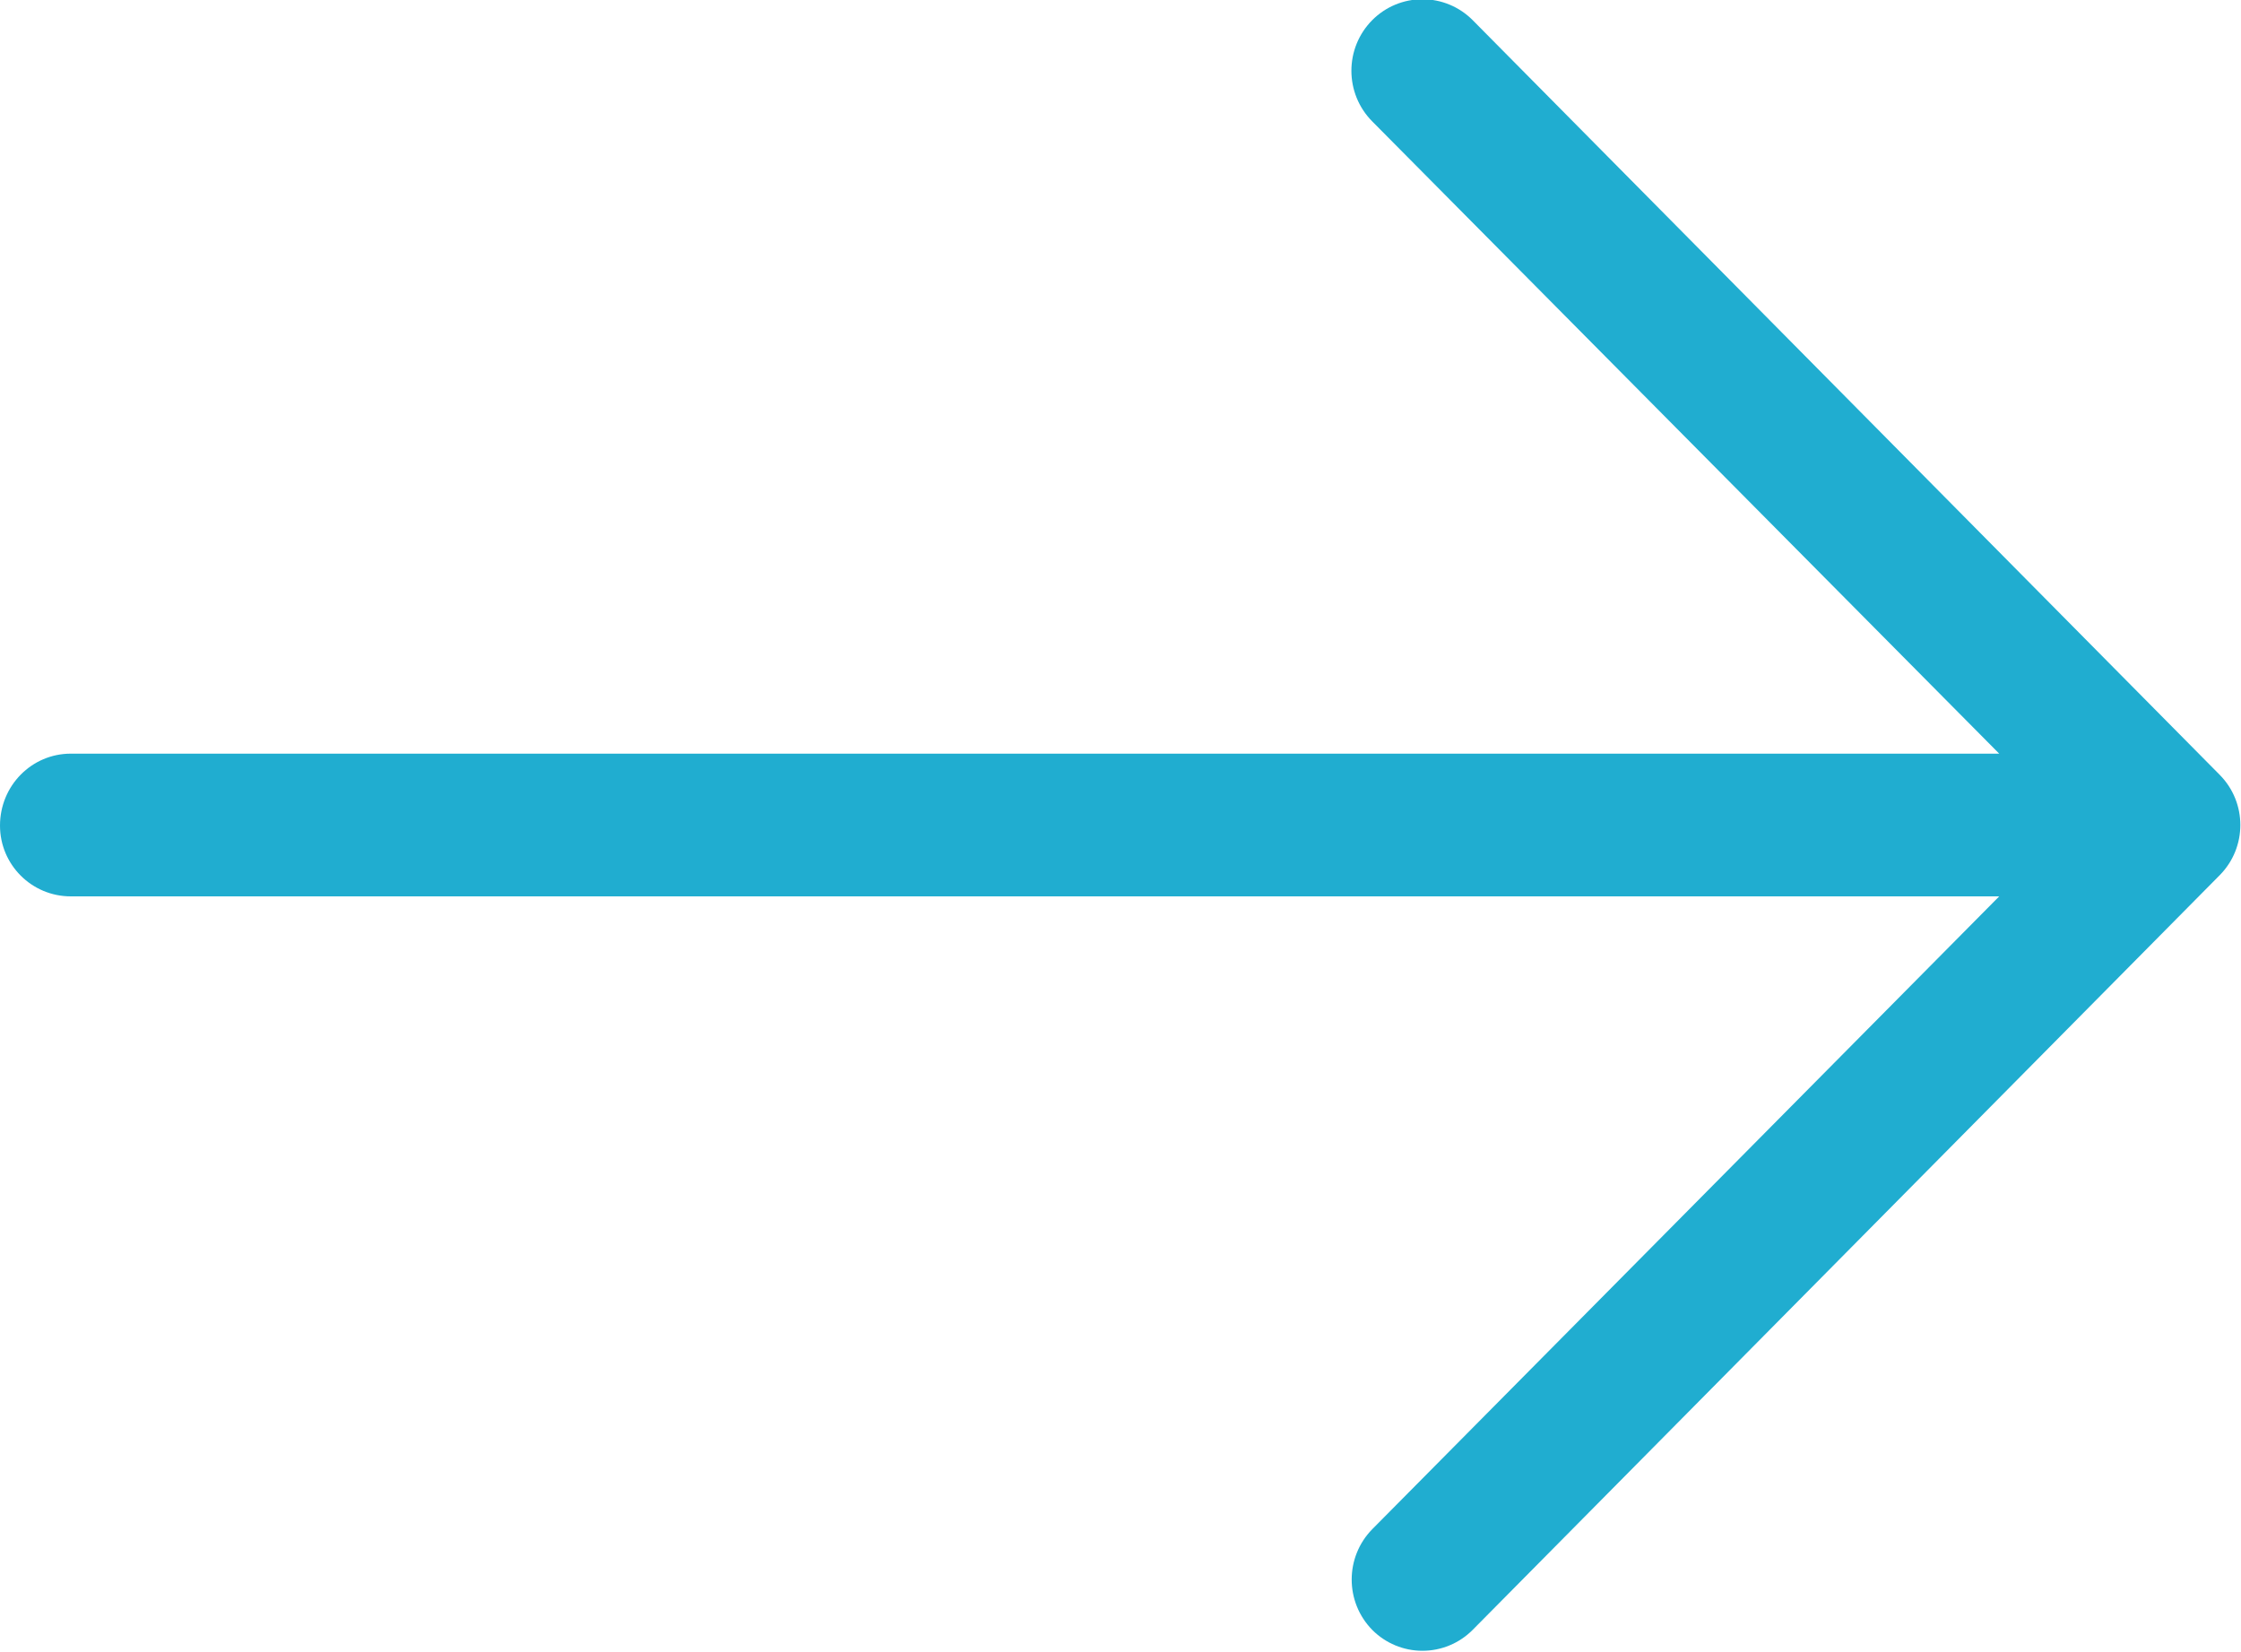
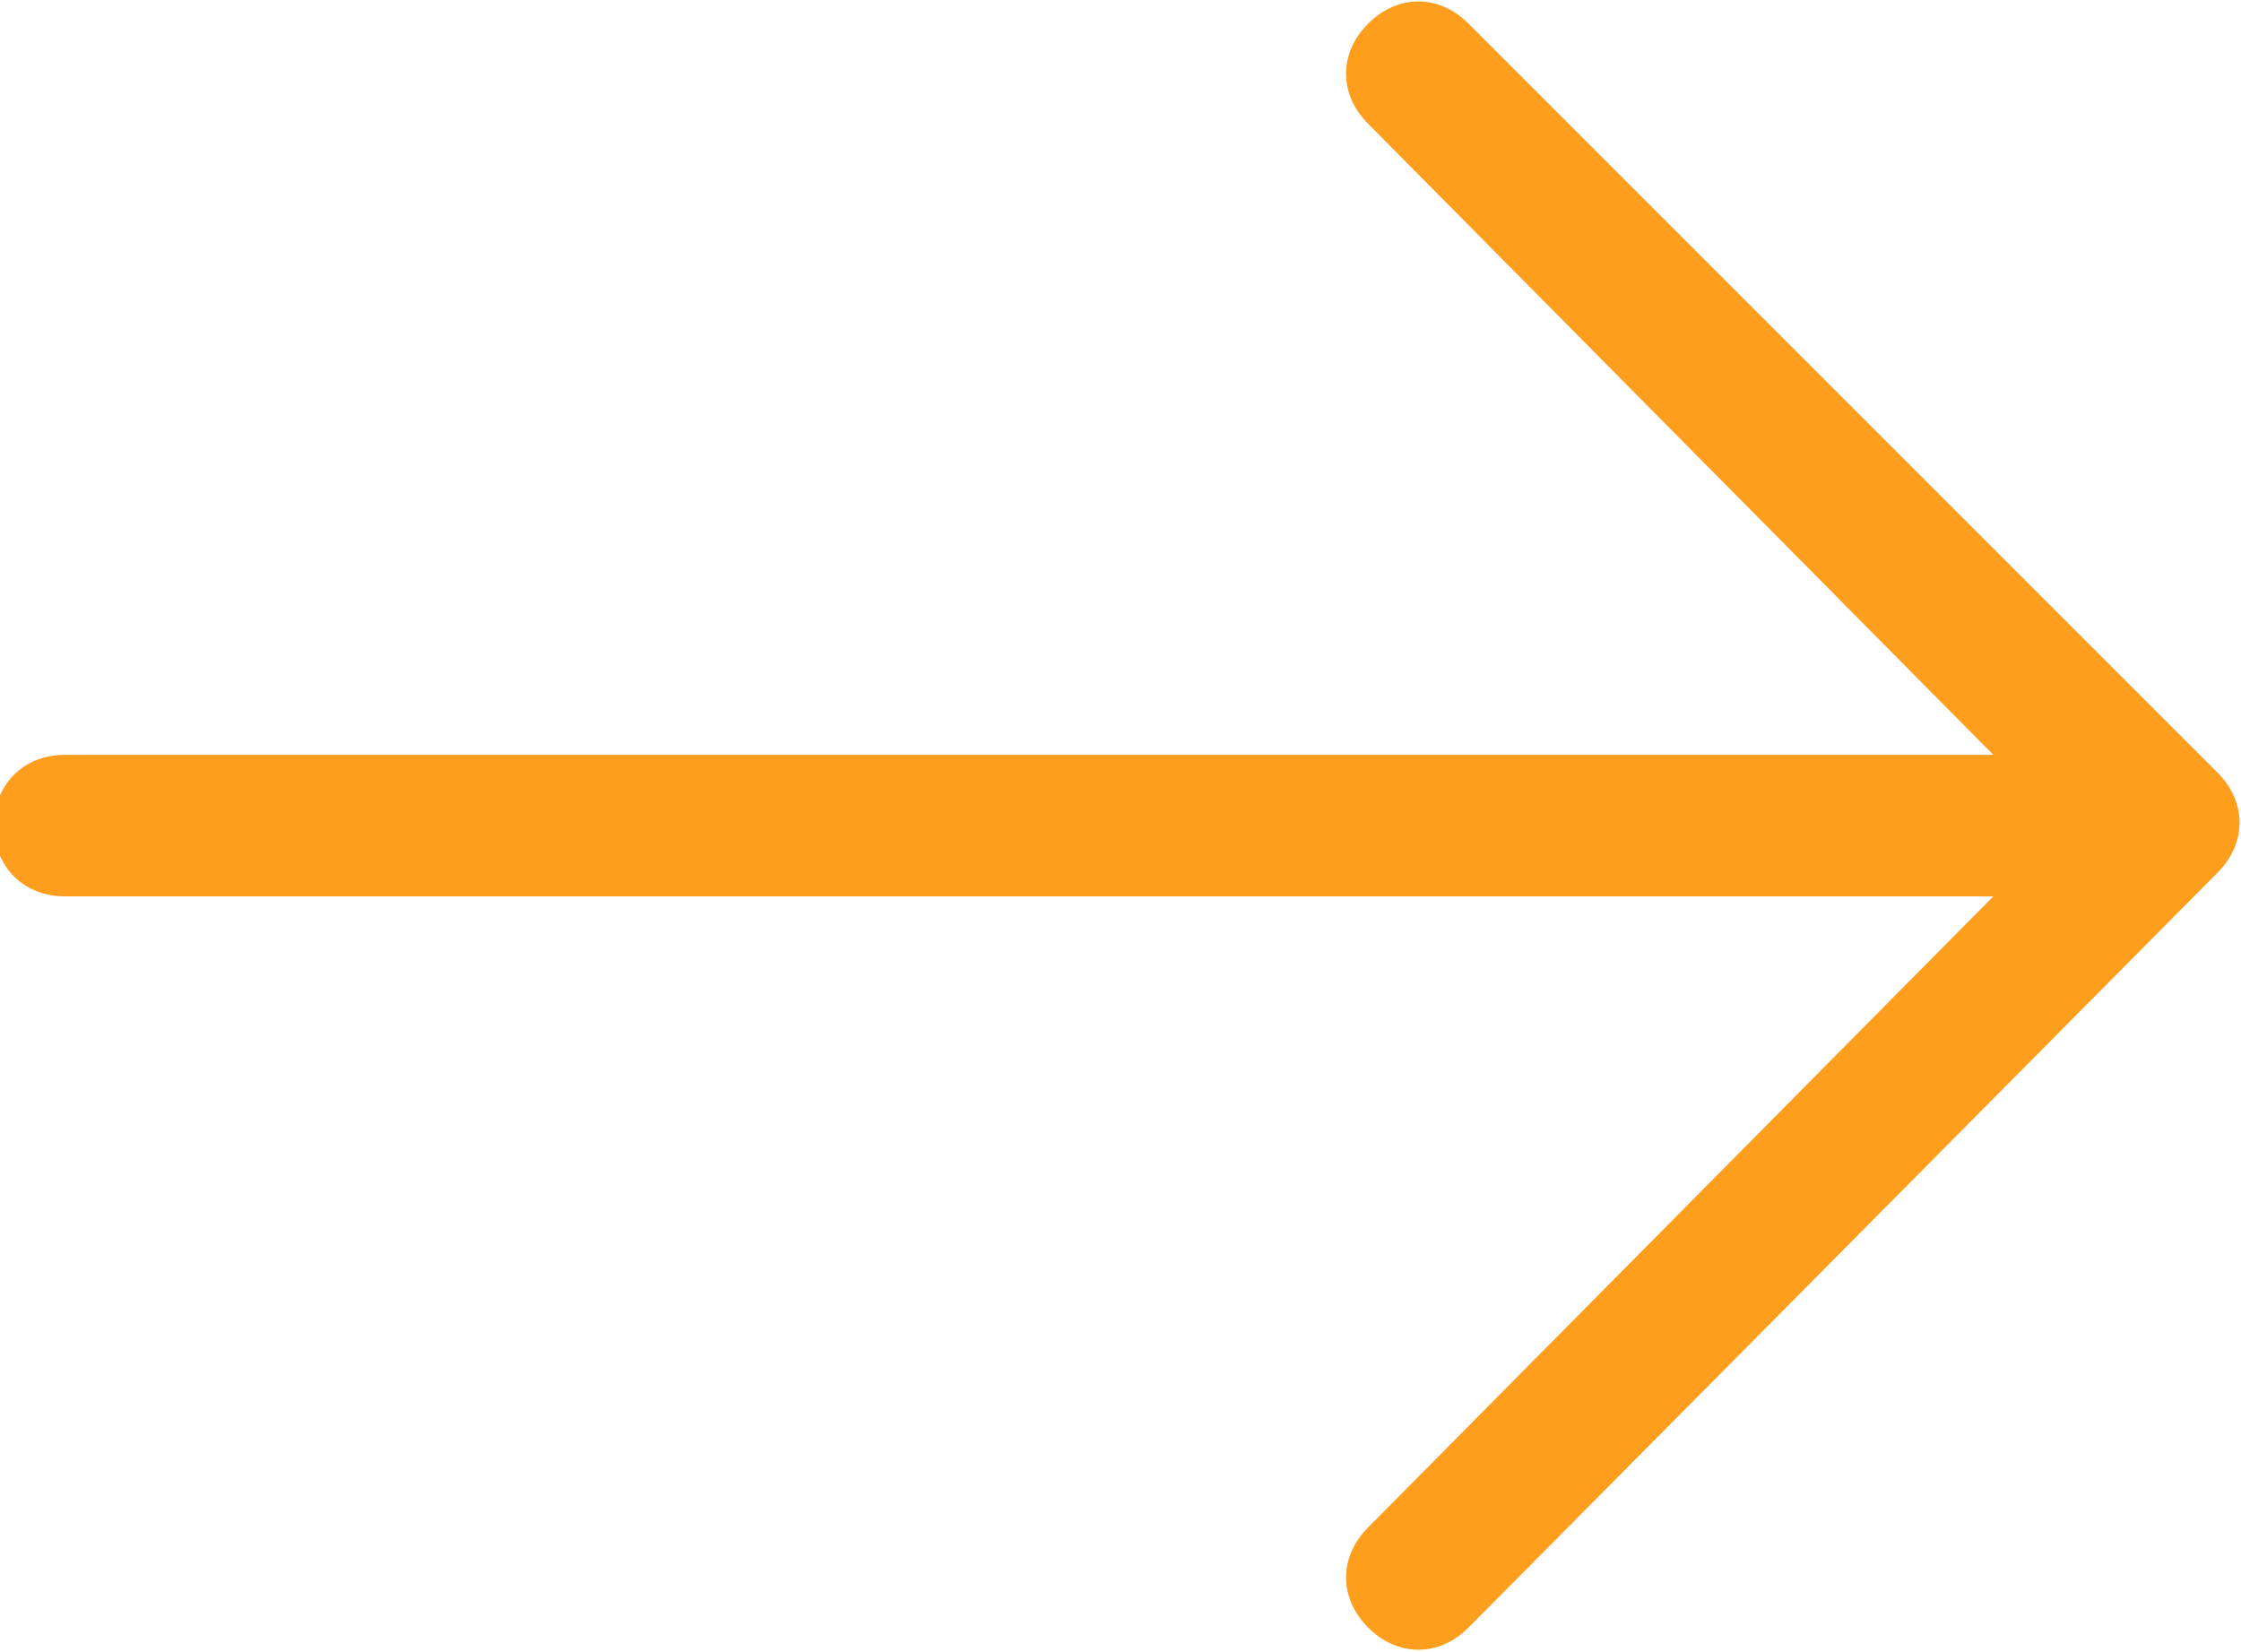
- <svg xmlns="http://www.w3.org/2000/svg" xmlns:xlink="http://www.w3.org/1999/xlink" width="38" height="28" viewBox="0 0 38 28">
-   <defs>
-     <path id="vl9xa" d="M1500.64 5486.14a1.21 1.21 0 0 1 0 1.7l-12.67 12.8a1.2 1.2 0 0 1-1.7 0 1.22 1.22 0 0 1 0-1.71l10.63-10.73h-32.7a1.2 1.2 0 0 1-1.2-1.2c0-.68.54-1.22 1.2-1.22h32.7l-10.63-10.72a1.22 1.22 0 0 1 0-1.72 1.2 1.2 0 0 1 1.7 0z" />
-   </defs>
+ <svg xmlns="http://www.w3.org/2000/svg" version="1.1" id="Camada_1" x="0px" y="0px" viewBox="0 0 38 28" style="enable-background:new 0 0 38 28;" xml:space="preserve">
+   <style type="text/css">
+ 	.st0{fill:#FF9D1C;}
+ </style>
  <g>
    <g transform="translate(-1463 -5473)">
-       <use fill="#20add0" xlink:href="#vl9xa" />
+       <g>
+         <path id="vl9xa" class="st0" d="M1500.6,5486.1c0.5,0.5,0.5,1.2,0,1.7l-12.7,12.8c-0.5,0.5-1.2,0.5-1.7,0l0,0     c-0.5-0.5-0.5-1.2,0-1.7l10.6-10.7h-32.7c-0.7,0-1.2-0.5-1.2-1.2l0,0c0-0.7,0.5-1.2,1.2-1.2h32.7l-10.6-10.7     c-0.5-0.5-0.5-1.2,0-1.7s1.2-0.5,1.7,0l0,0L1500.6,5486.1z" />
+       </g>
    </g>
  </g>
</svg>
